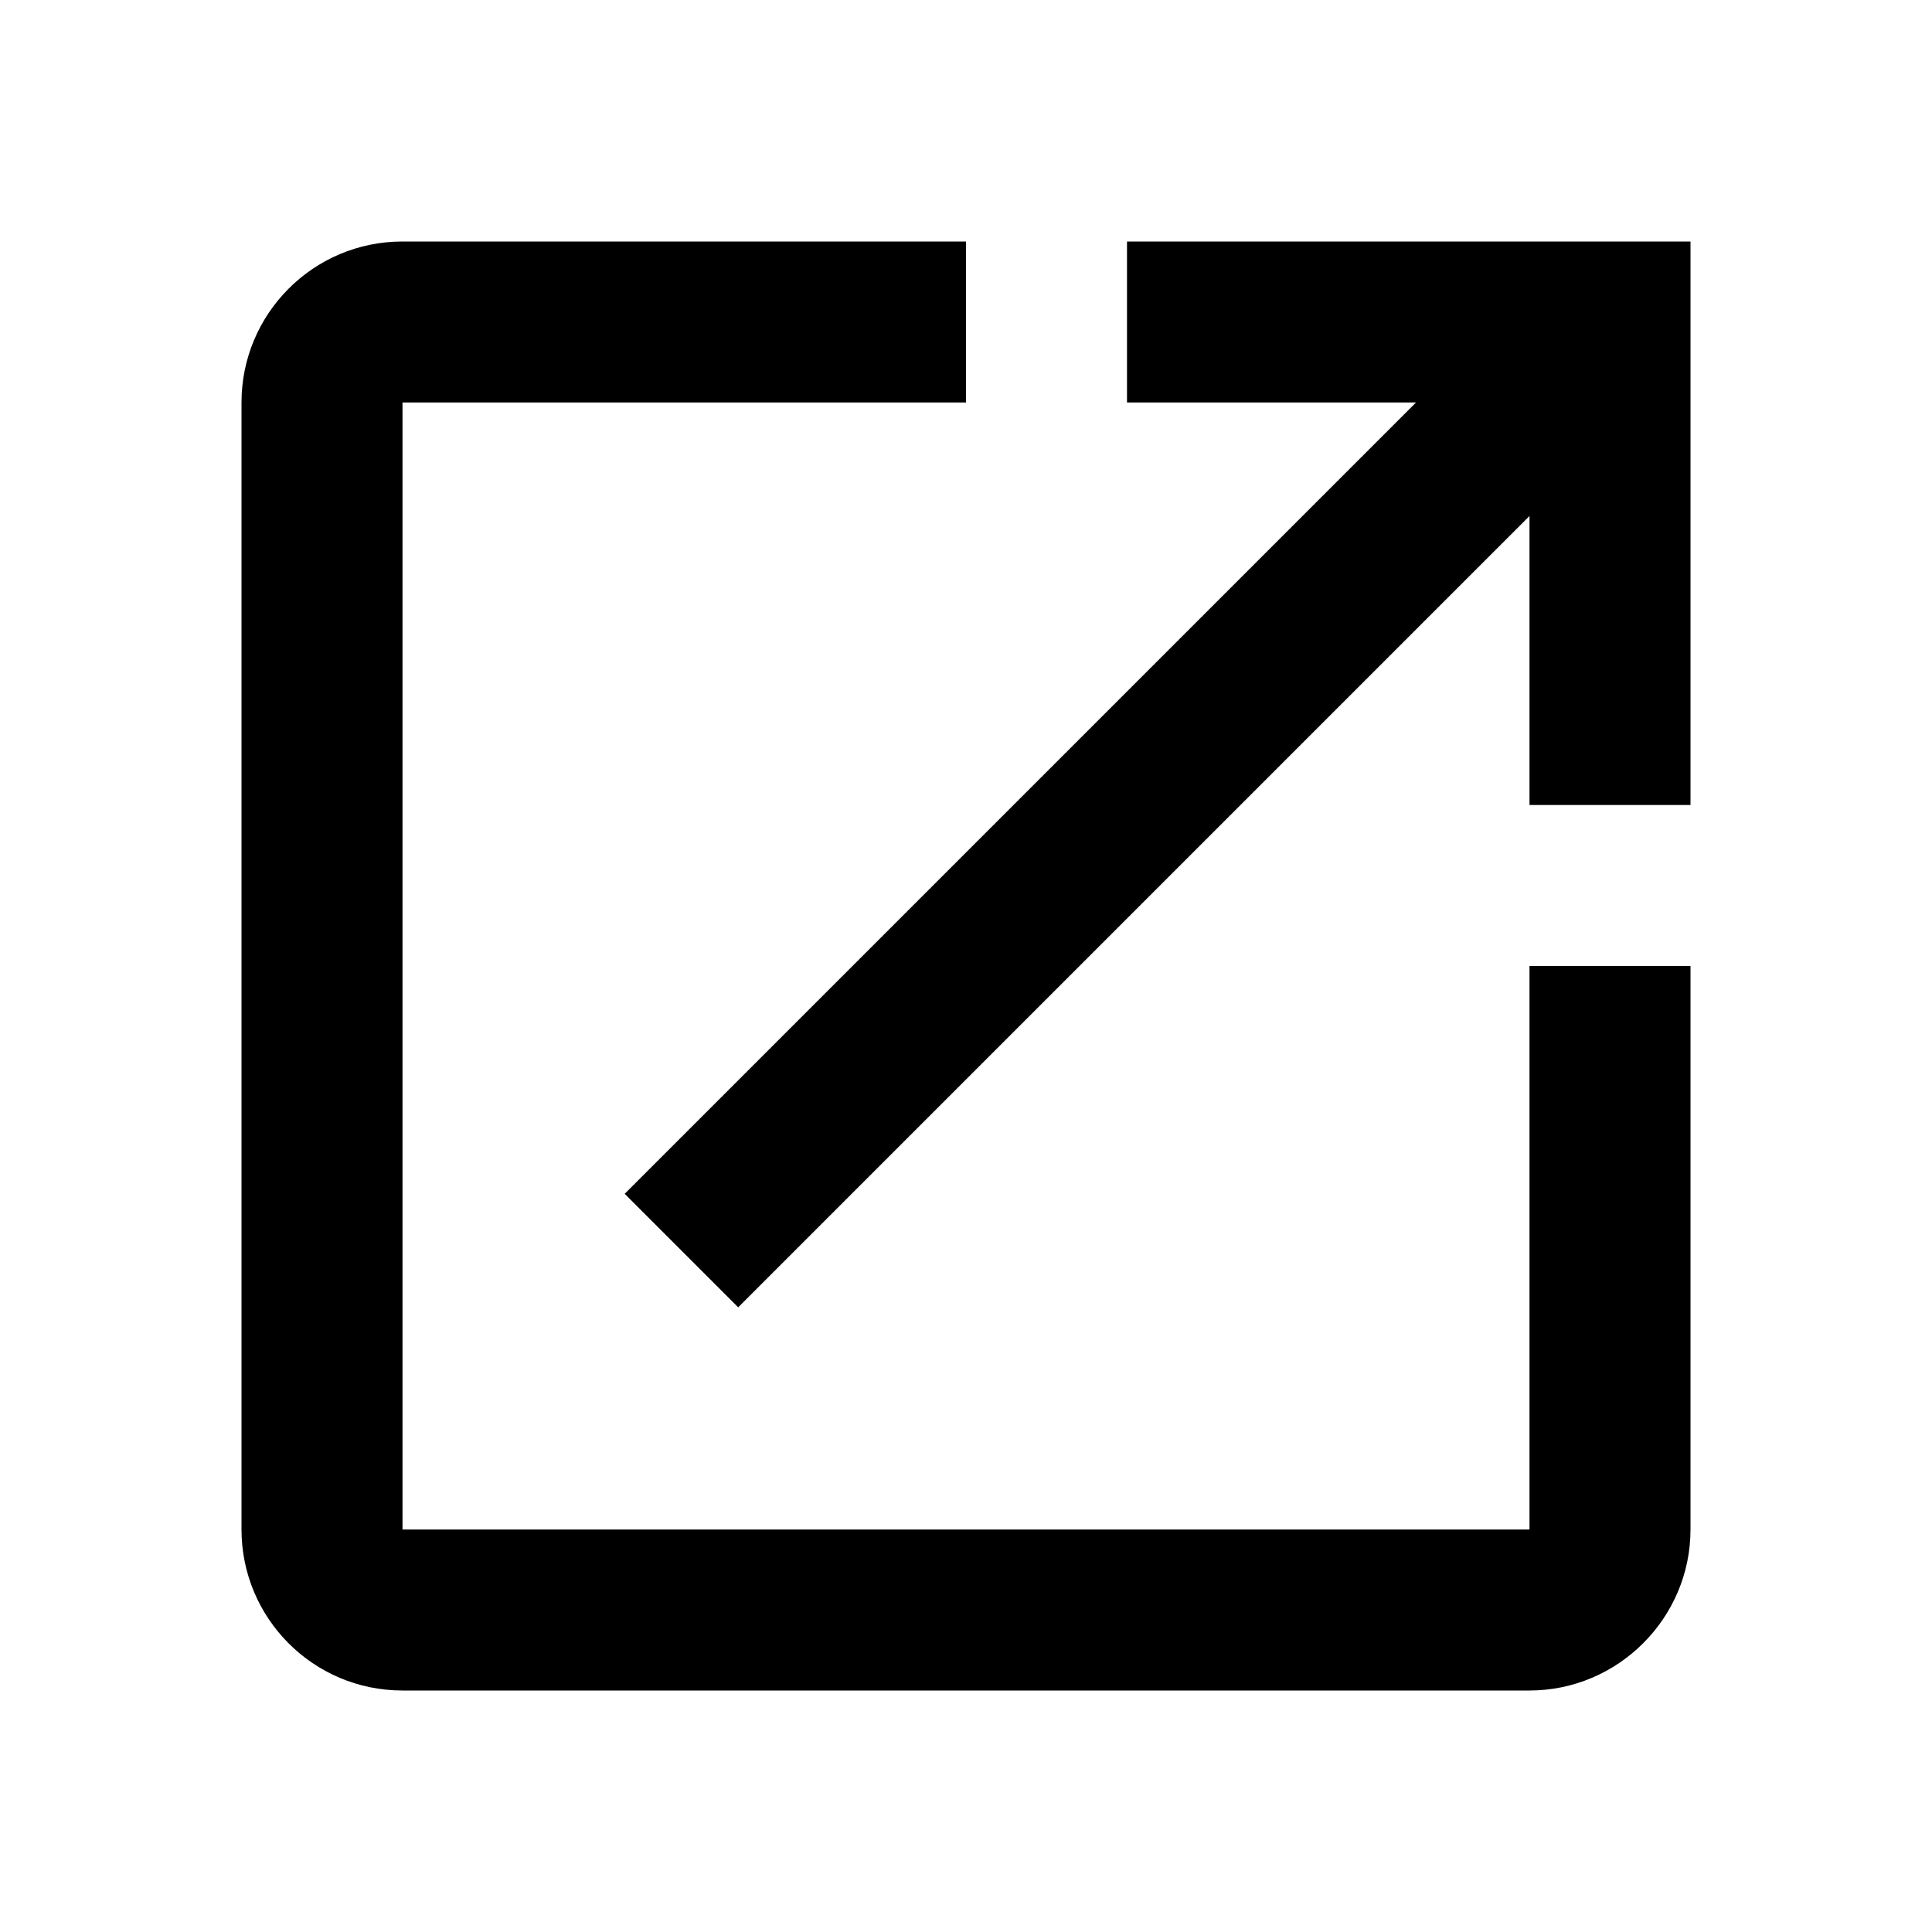
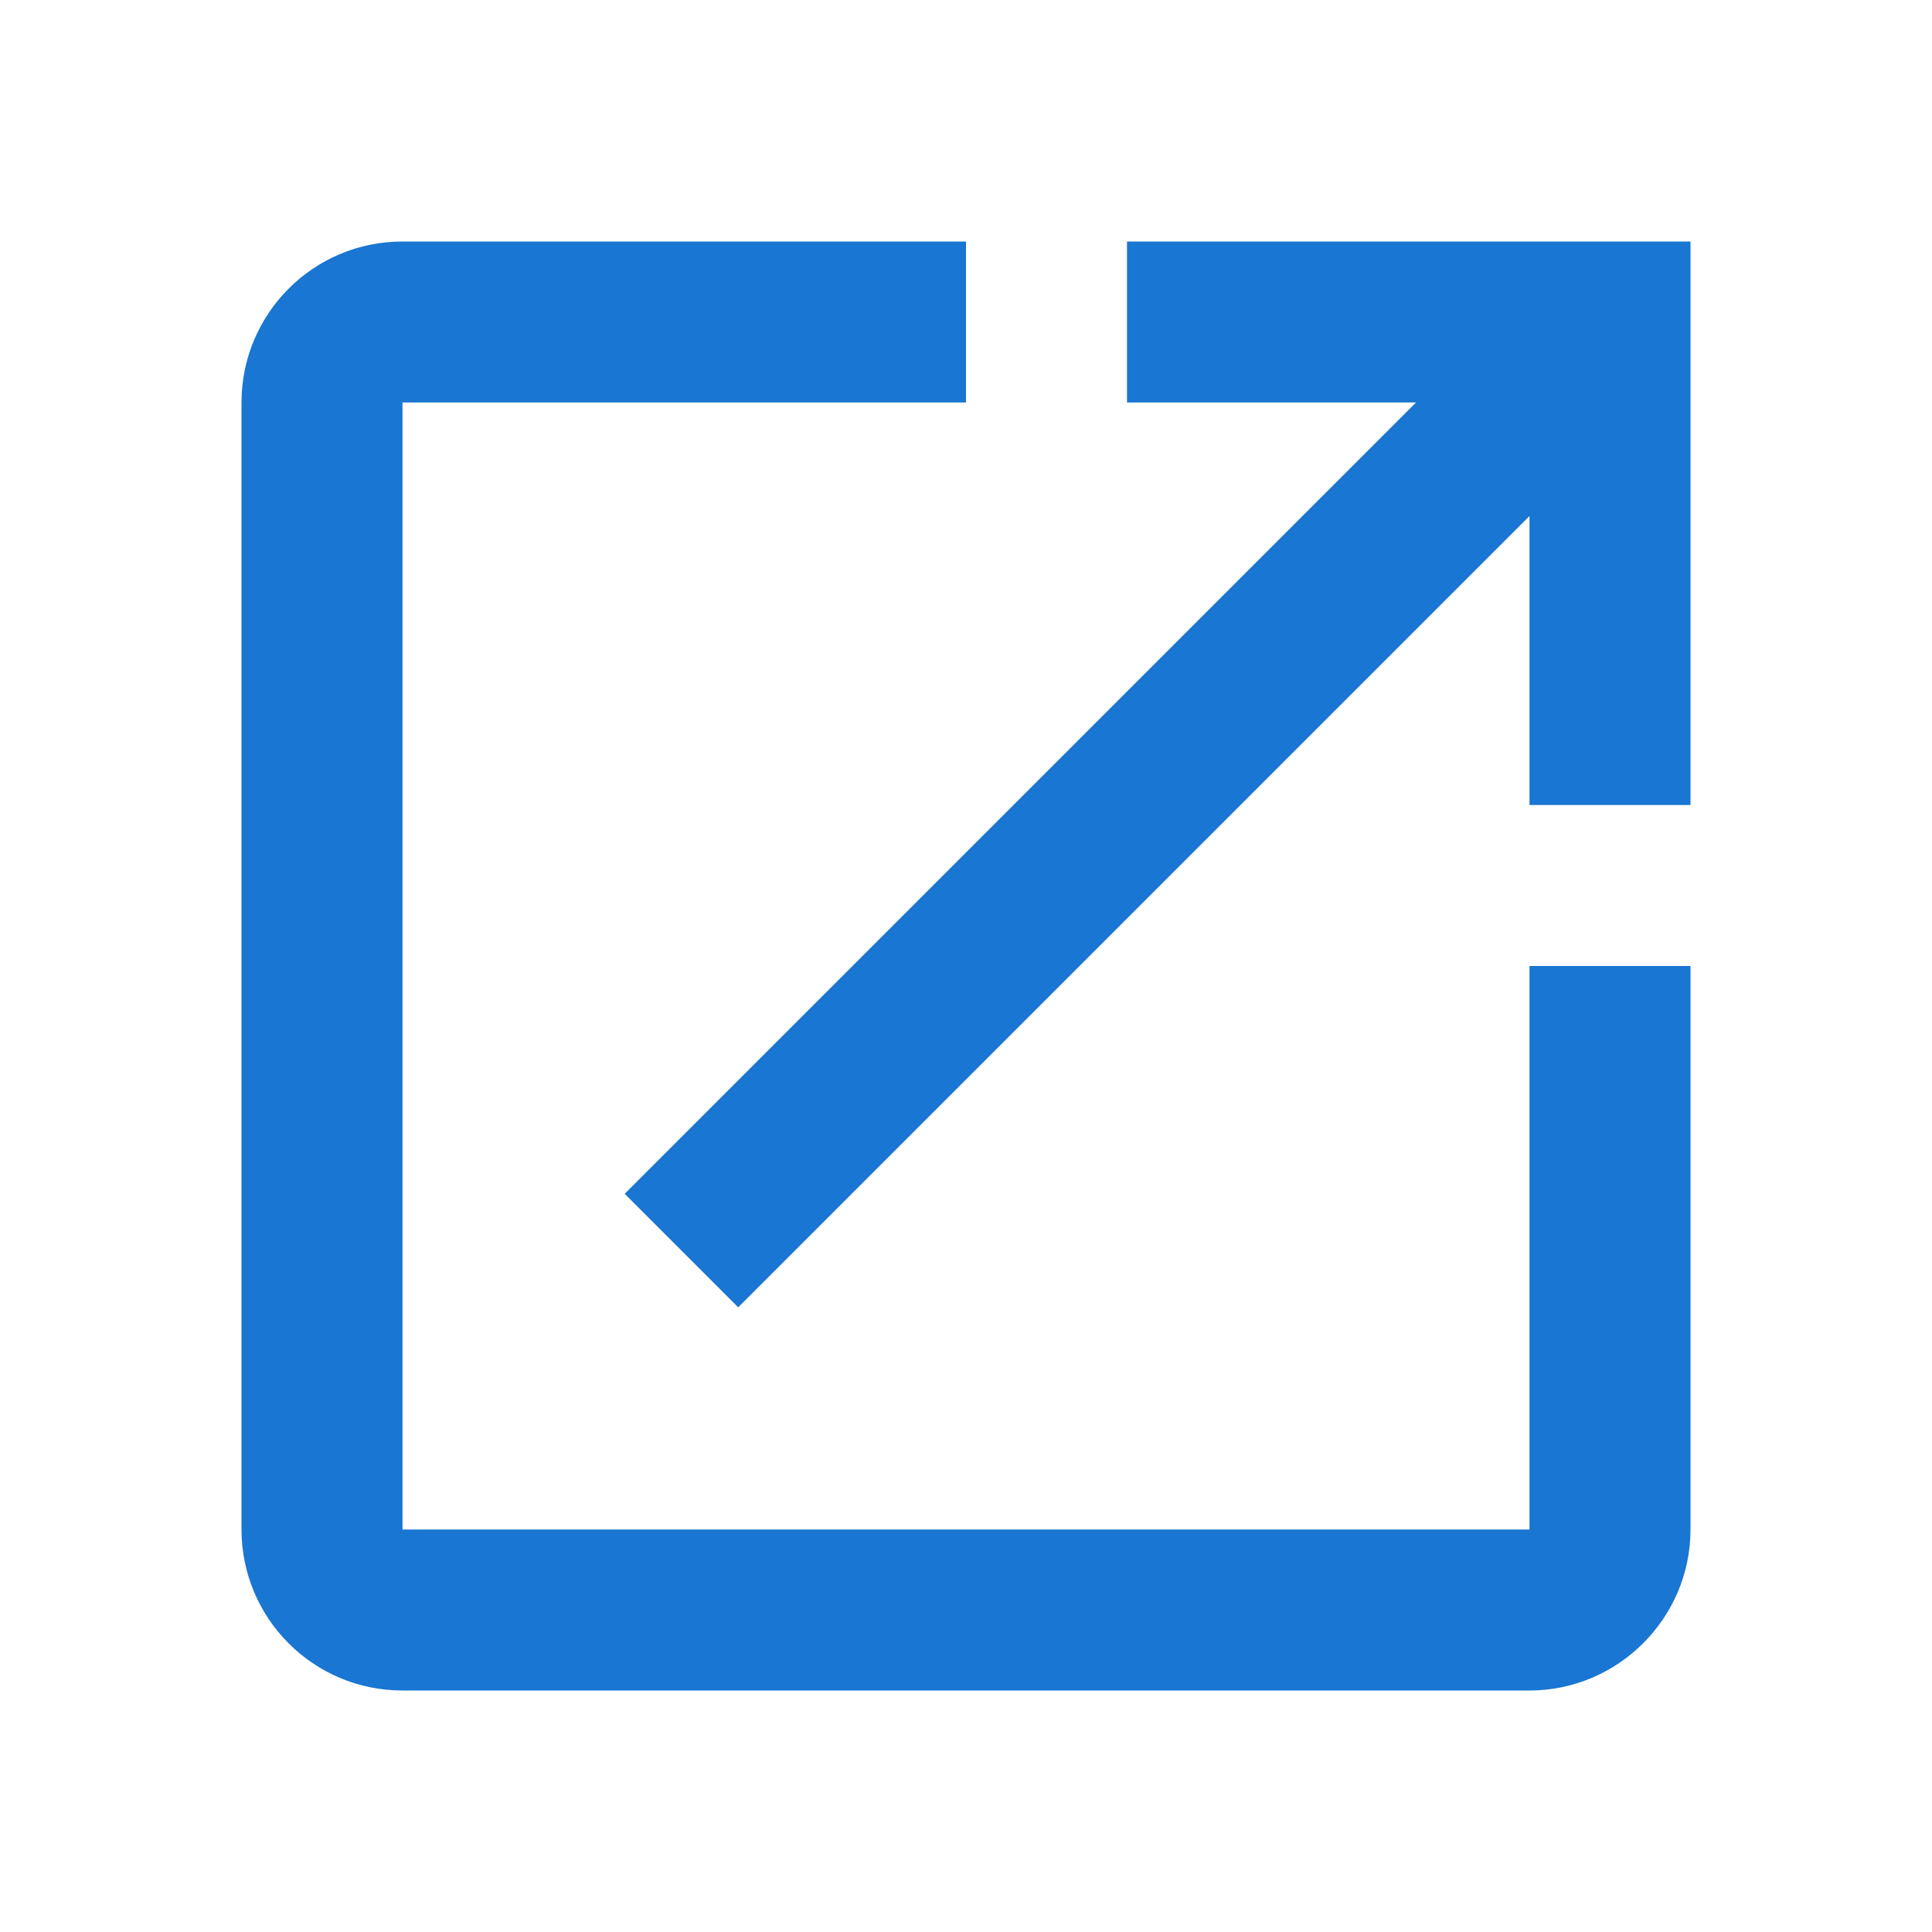
<svg xmlns="http://www.w3.org/2000/svg" height="24" viewBox="0 0 24 24" width="24">
  <path d="M0 0h24v24H0z" fill="none" />
-   <path d="M19 19H5V5h7V3H5c-1.11 0-2 .9-2 2v14c0 1.1.89 2 2 2h14c1.1 0 2-.9 2-2v-7h-2v7zM14 3v2h3.59l-9.83 9.83 1.41 1.41L19 6.41V10h2V3h-7z" />
+   <path fill="#1976d2" d="M19 19H5V5h7V3H5c-1.11 0-2 .9-2 2v14c0 1.1.89 2 2 2h14c1.1 0 2-.9 2-2v-7h-2v7zM14 3v2h3.59l-9.83 9.83 1.41 1.41L19 6.41V10h2V3h-7z" />
</svg>
